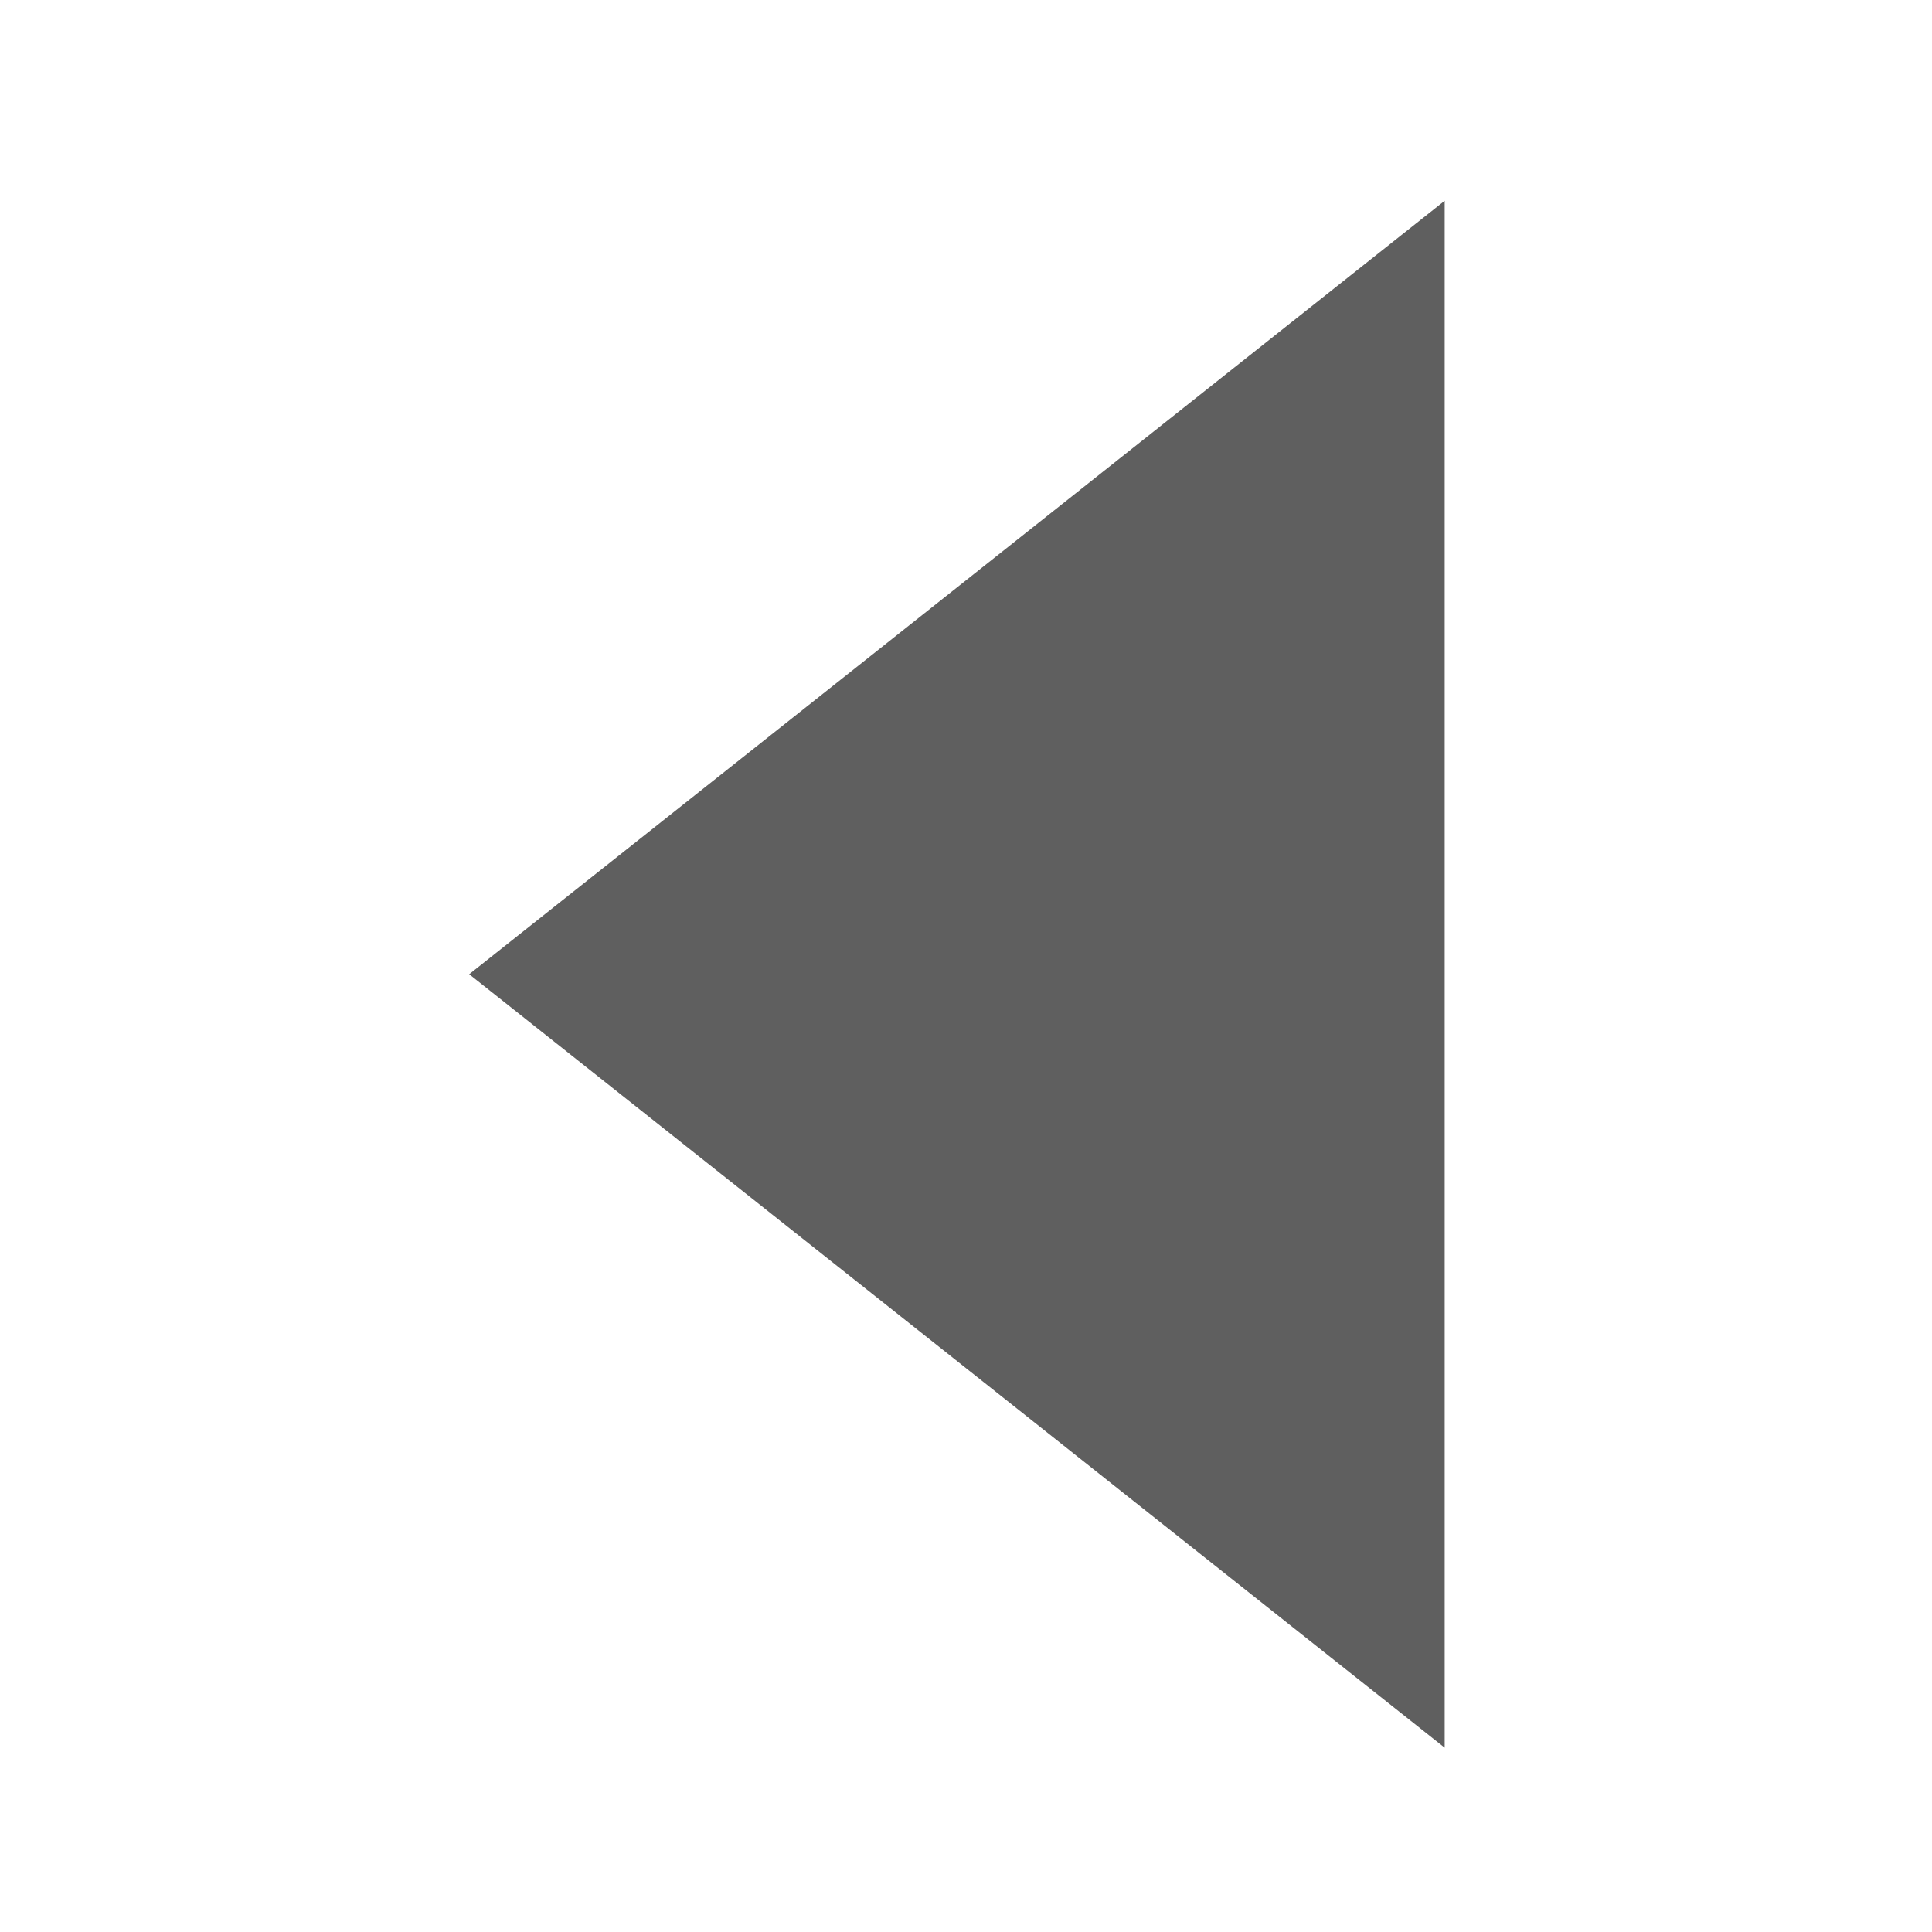
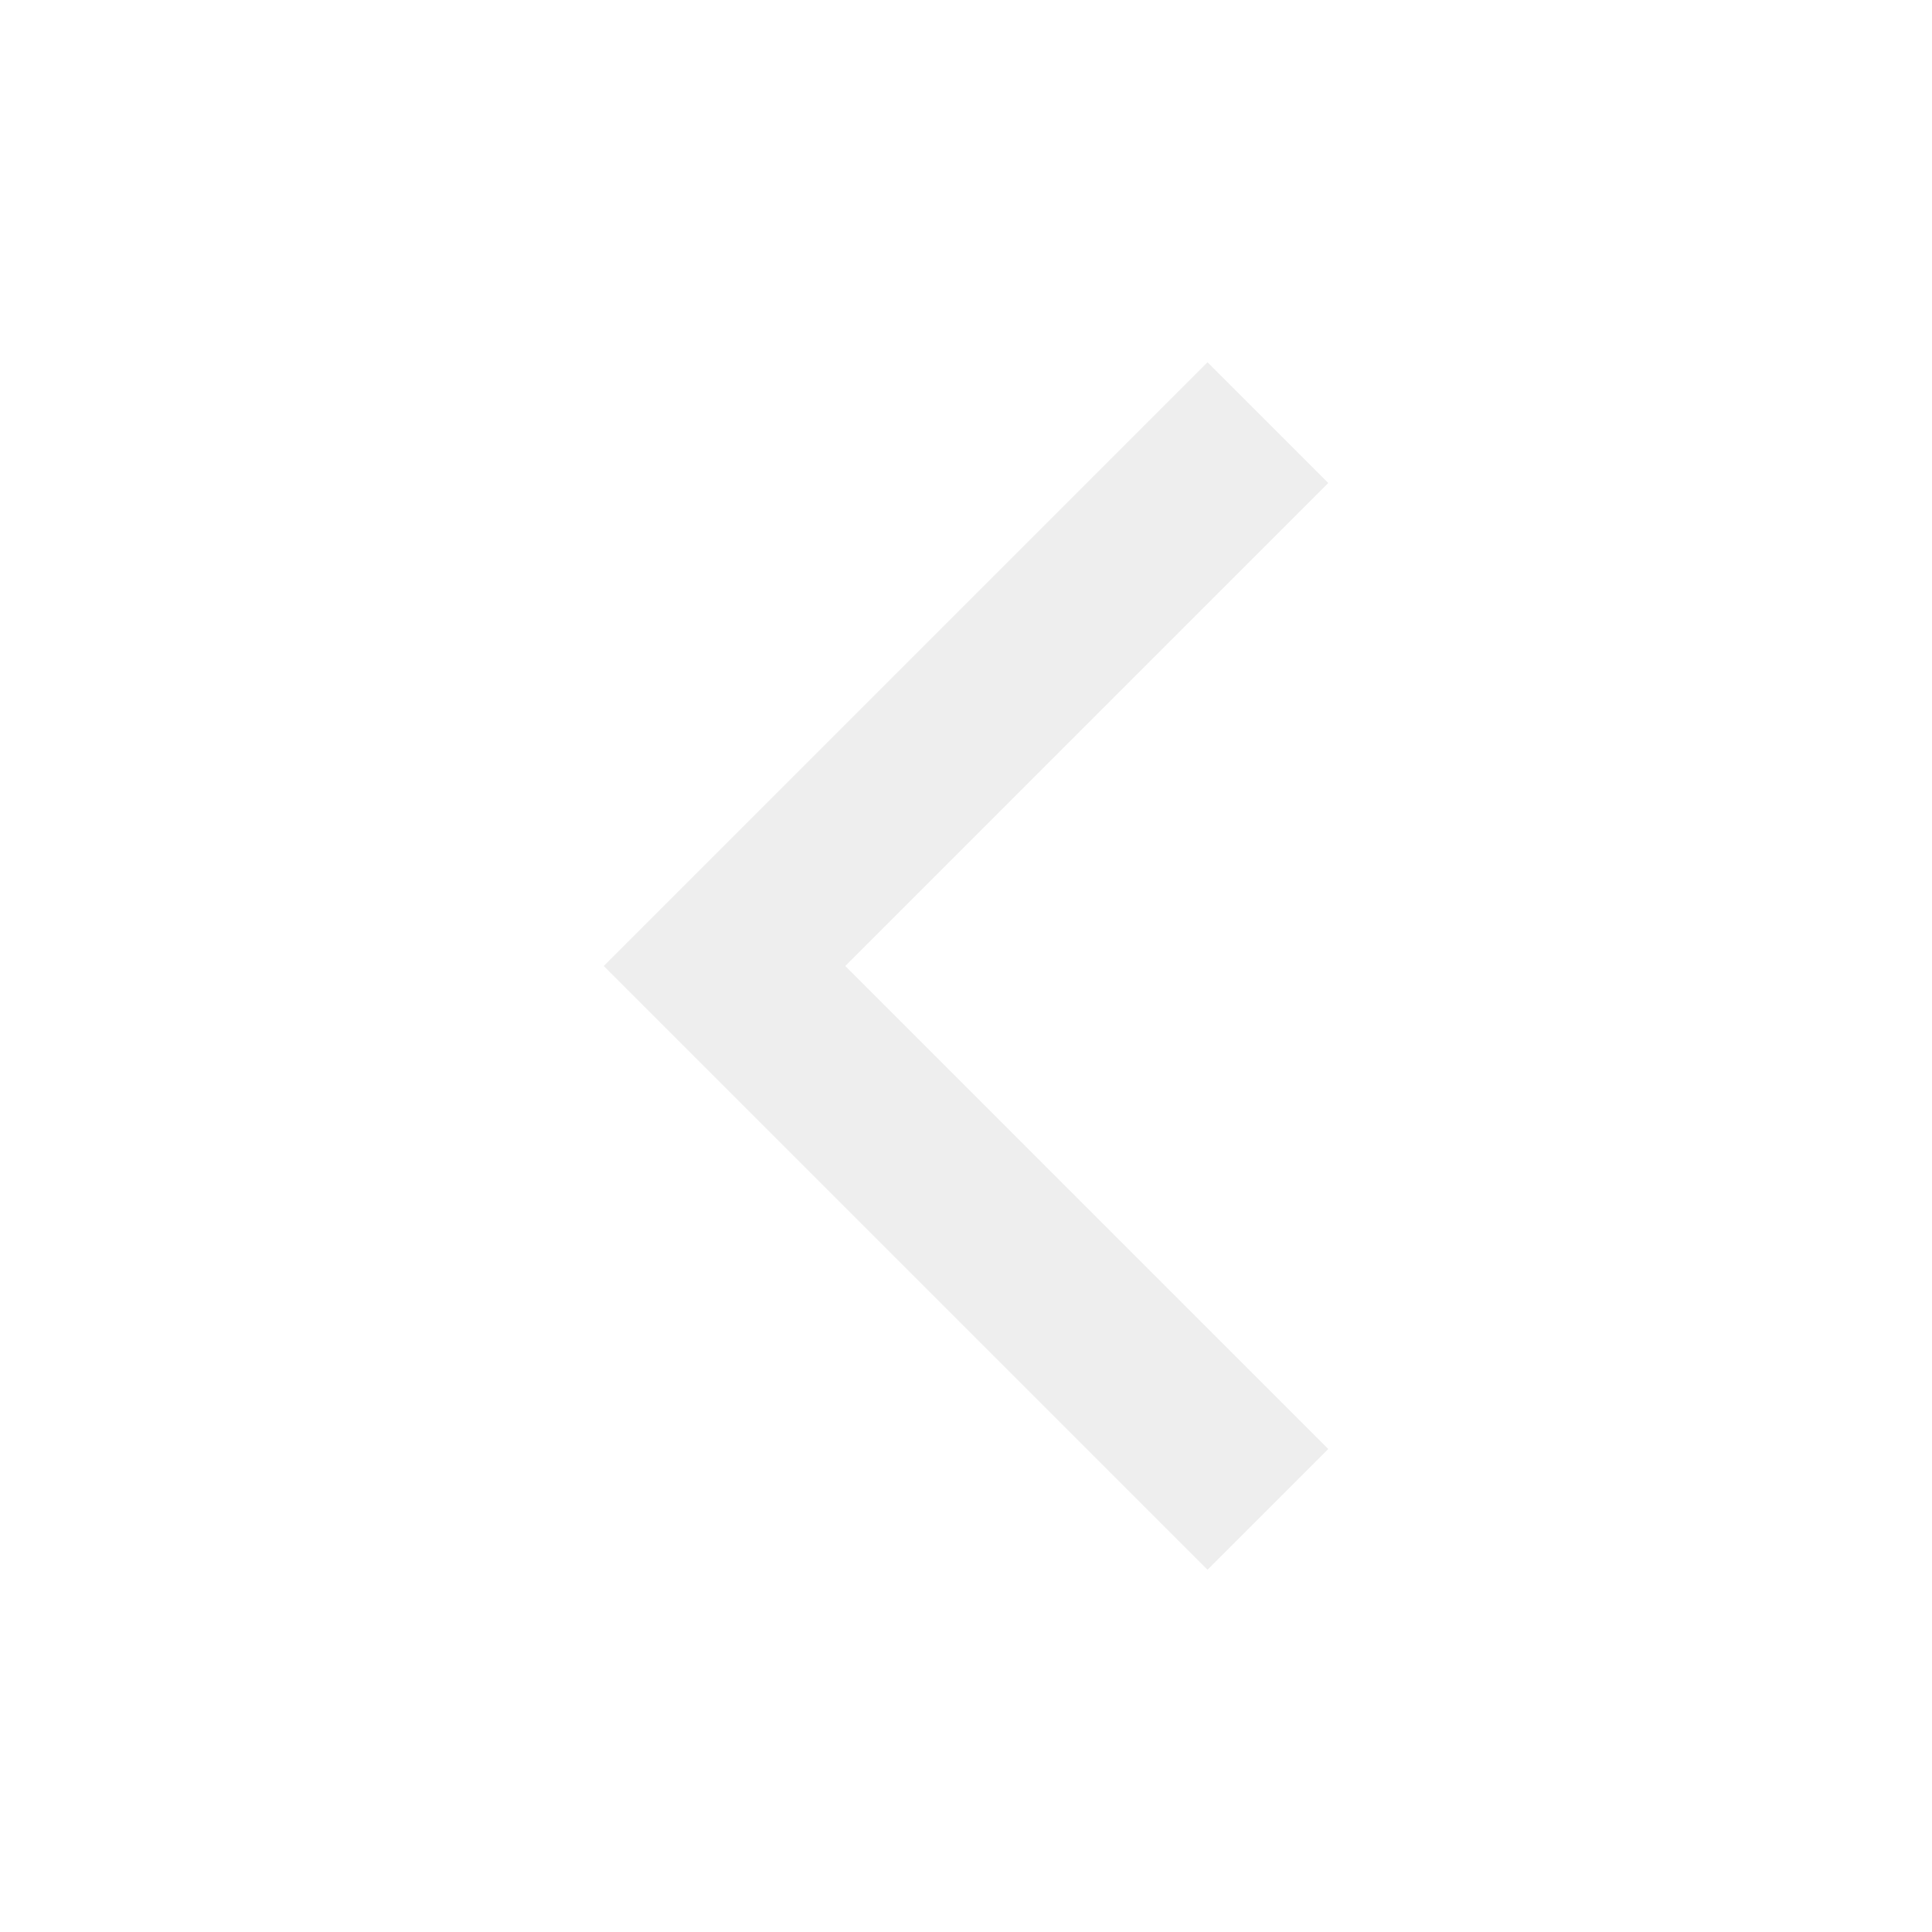
<svg xmlns="http://www.w3.org/2000/svg" width="16" height="16" id="svg2" version="1.1">
  <defs id="defs4" />
  <g id="layer1" transform="translate(0,-1036.362)">
-     <path style="fill:#5f5f5f;fill-opacity:1;stroke:#5f5f5f;stroke-width:0.43;stroke-linecap:round;stroke-linejoin:miter;stroke-miterlimit:4;stroke-opacity:1;stroke-dasharray:none;display:inline" id="path18028" d="M 88.83,340 80.17,340 84.5,332.5 z" transform="matrix(0,1.362171,0.9918625,0,-325.4822,929.3267)" />
+     <path style="fill:#eeeeee;fill-opacity:0.995;stroke:none;stroke-width:1px;stroke-linecap:butt;stroke-linejoin:miter;stroke-opacity:1" d="m 10,1039.362 1,1 -4,4 4,4 -1,1 -5,-5 z" id="path820" />
  </g>
</svg>
